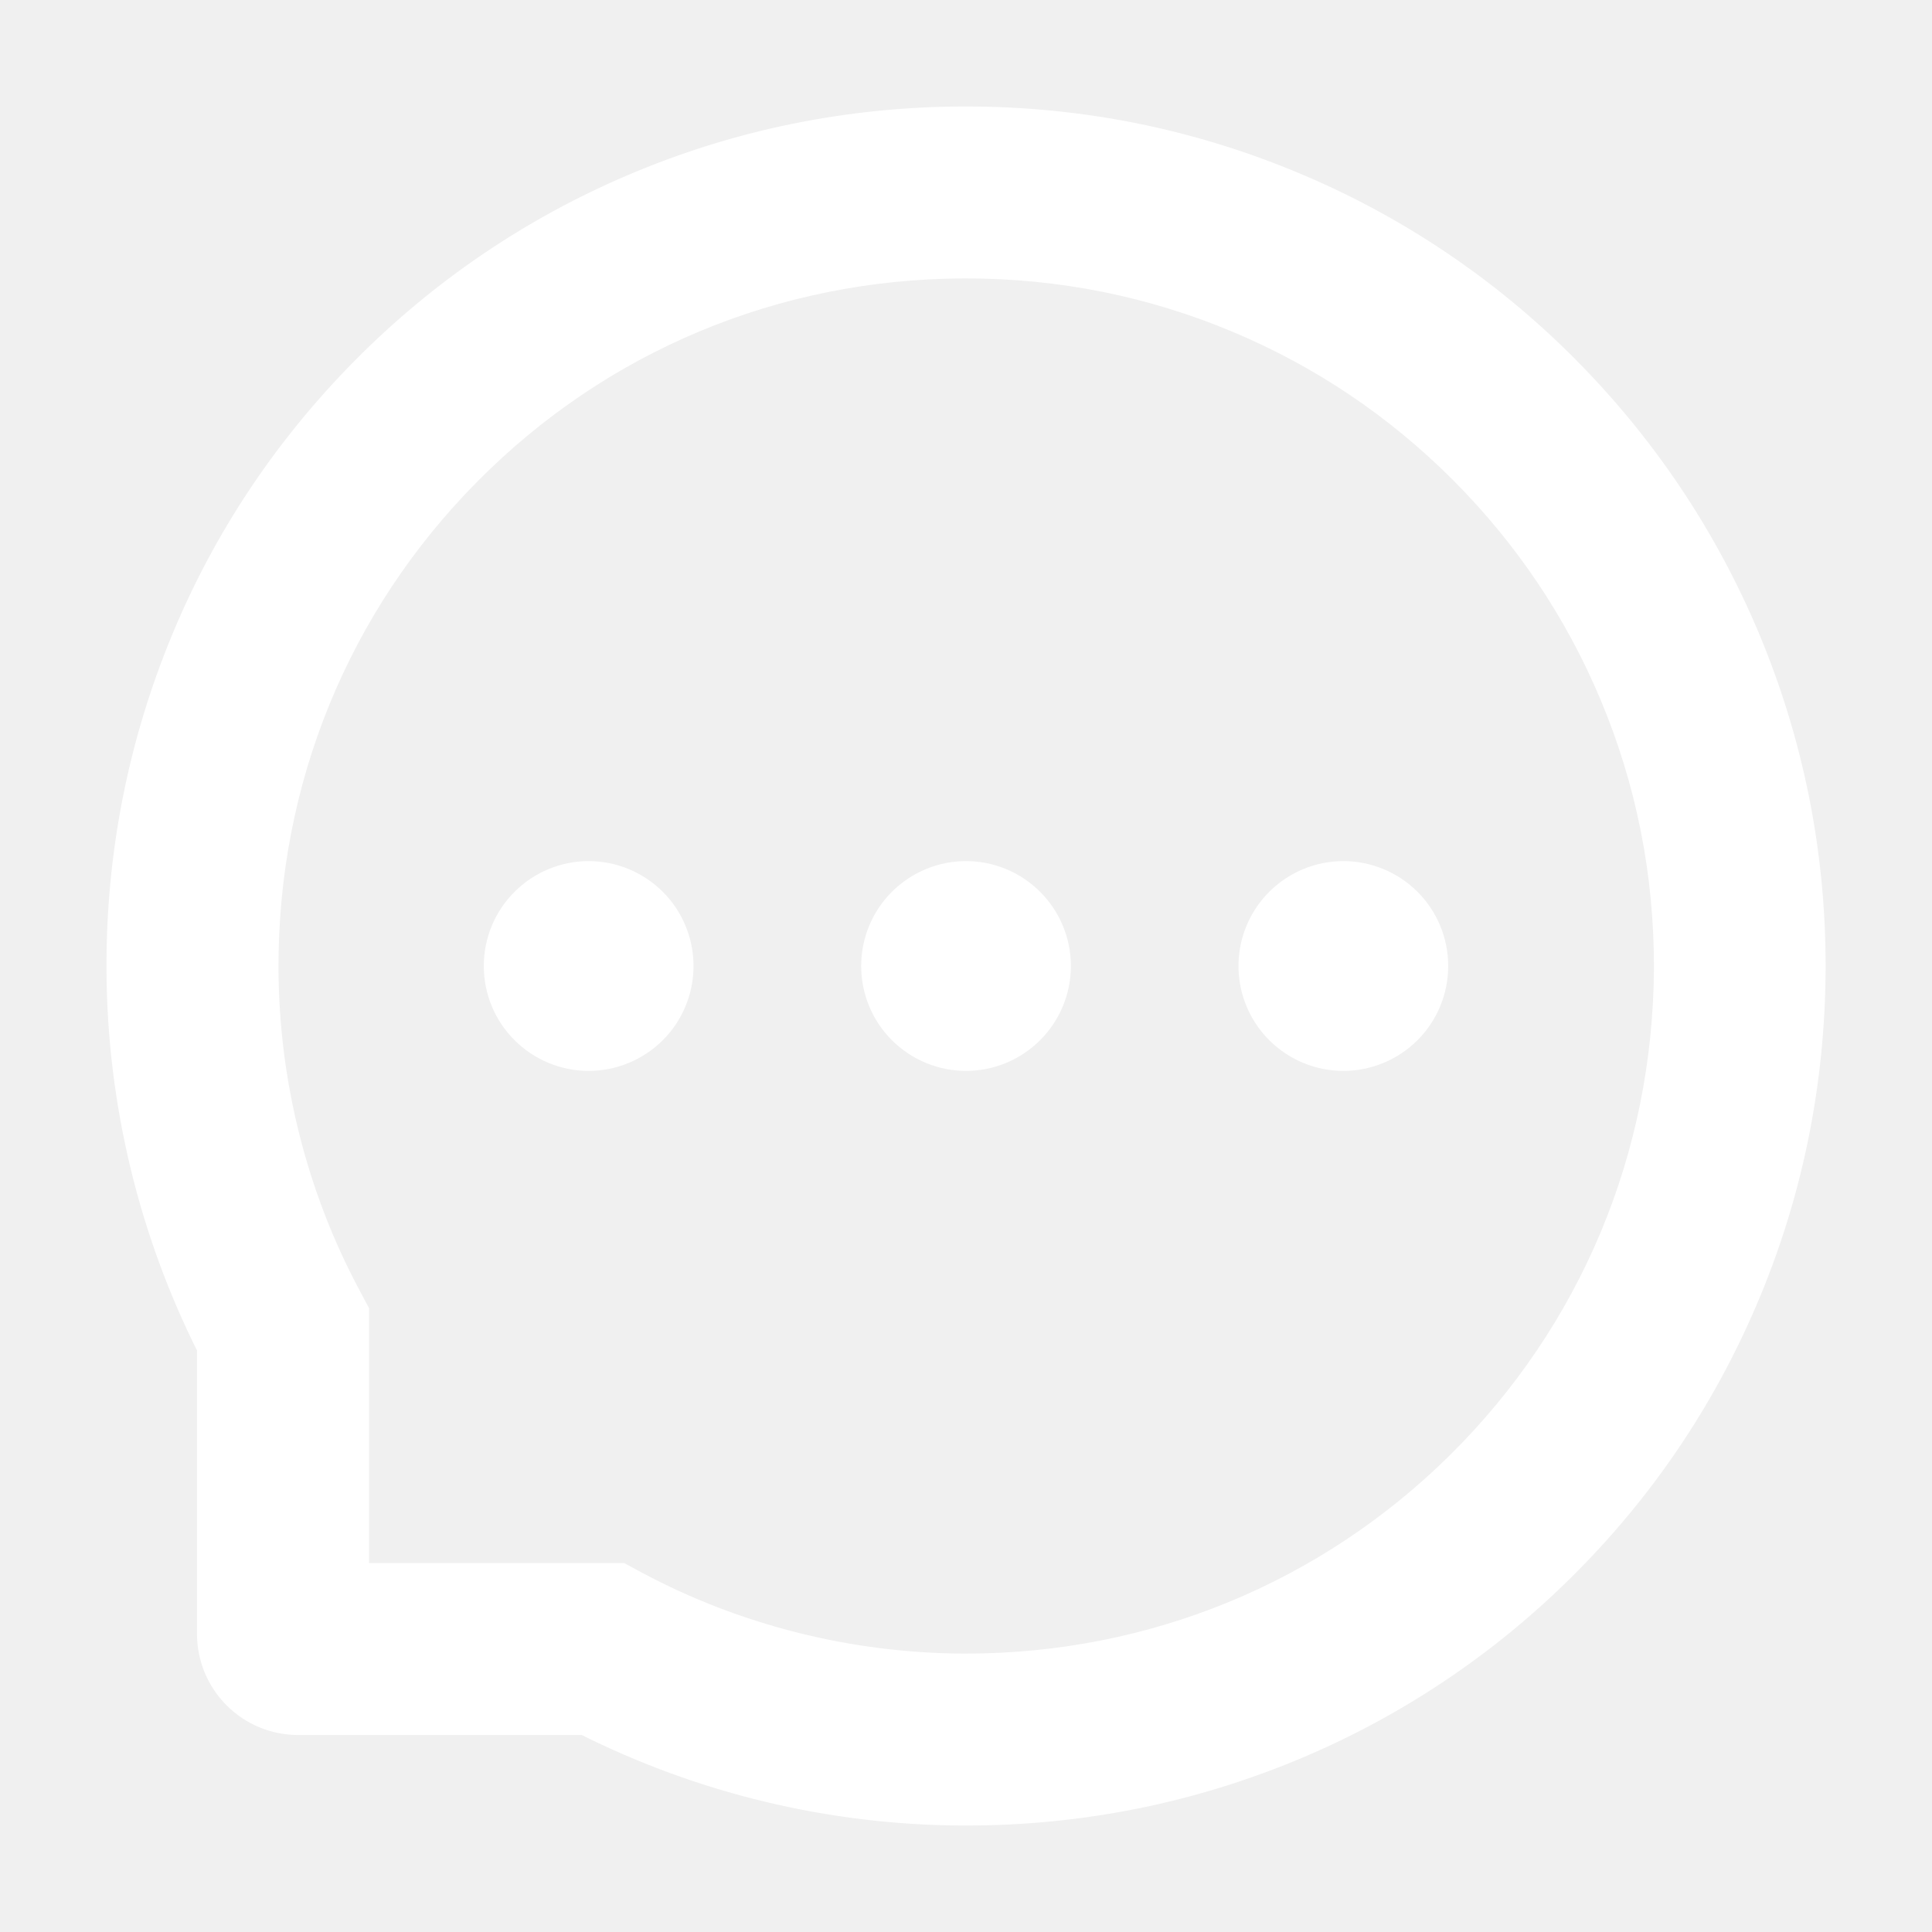
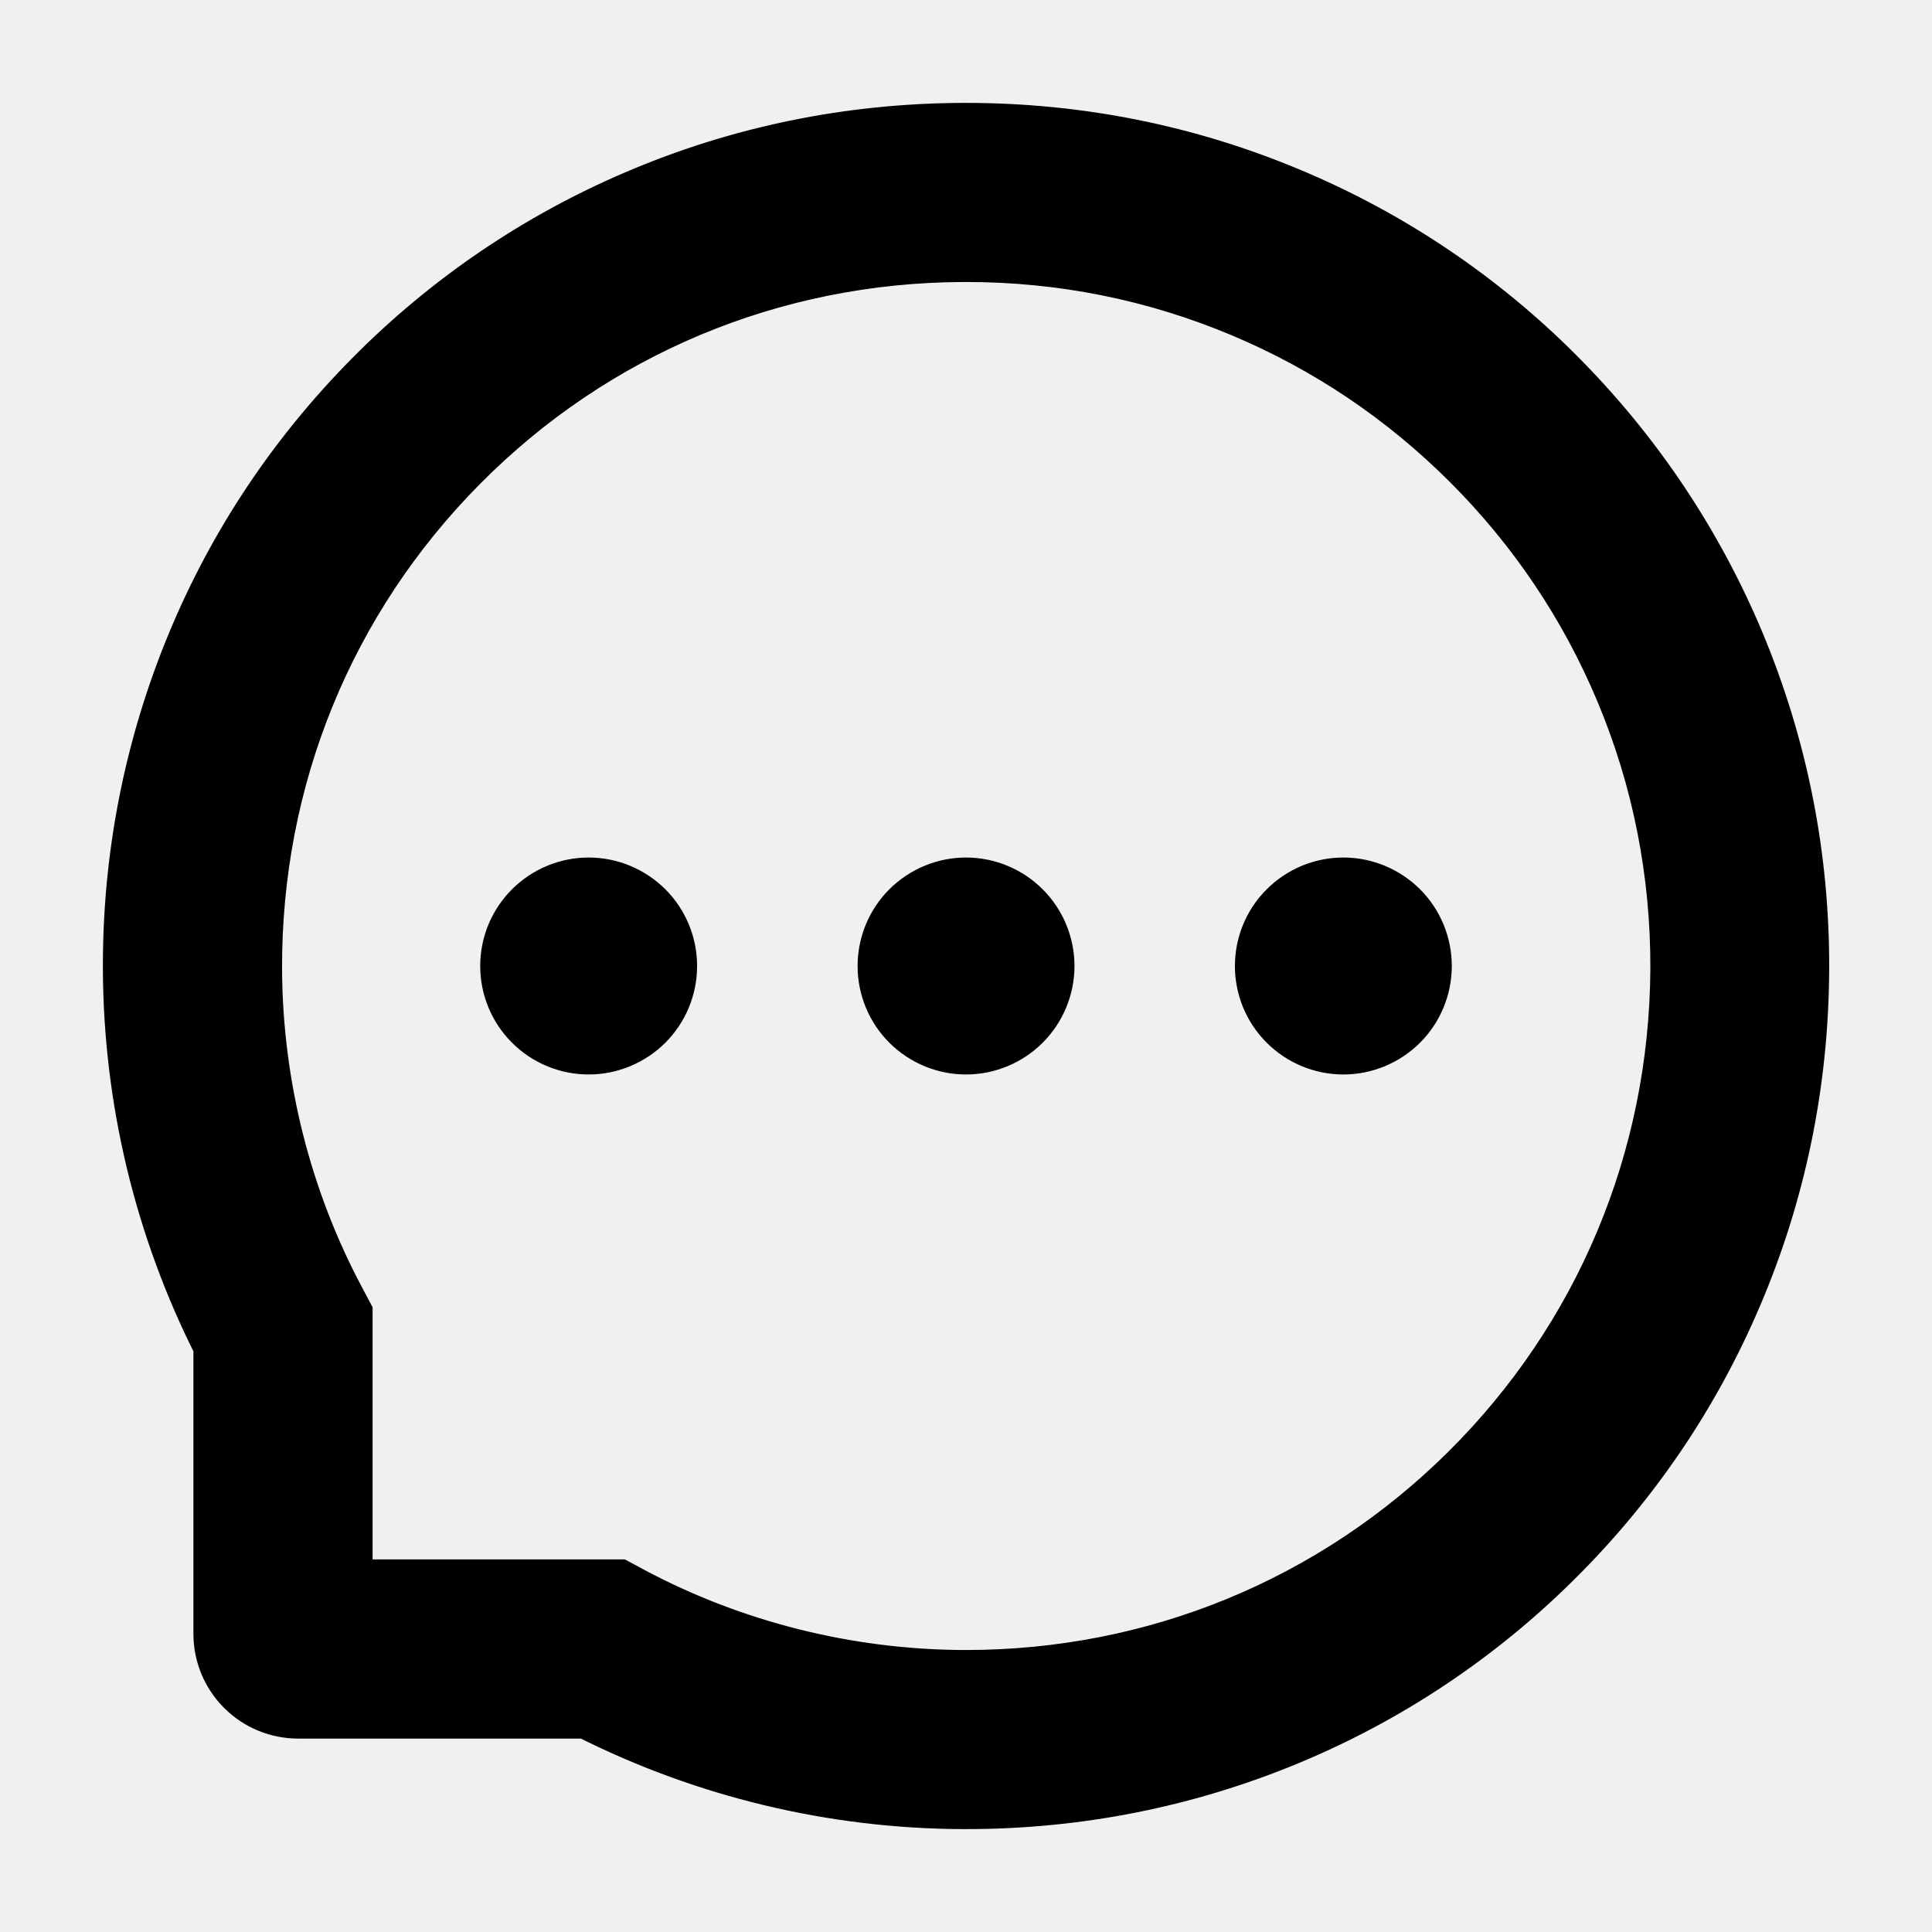
<svg xmlns="http://www.w3.org/2000/svg" width="27" height="27" viewBox="0 0 27 27" fill="none">
-   <path d="M12.235 13.5C12.235 13.836 12.368 14.158 12.605 14.395C12.843 14.632 13.165 14.766 13.5 14.766C13.836 14.766 14.158 14.632 14.395 14.395C14.632 14.158 14.766 13.836 14.766 13.5C14.766 13.164 14.632 12.842 14.395 12.605C14.158 12.368 13.836 12.234 13.5 12.234C13.165 12.234 12.843 12.368 12.605 12.605C12.368 12.842 12.235 13.164 12.235 13.5ZM17.508 13.5C17.508 13.836 17.641 14.158 17.879 14.395C18.116 14.632 18.438 14.766 18.774 14.766C19.109 14.766 19.431 14.632 19.669 14.395C19.906 14.158 20.039 13.836 20.039 13.5C20.039 13.164 19.906 12.842 19.669 12.605C19.431 12.368 19.109 12.234 18.774 12.234C18.438 12.234 18.116 12.368 17.879 12.605C17.641 12.842 17.508 13.164 17.508 13.5ZM6.961 13.5C6.961 13.836 7.094 14.158 7.332 14.395C7.569 14.632 7.891 14.766 8.227 14.766C8.562 14.766 8.884 14.632 9.122 14.395C9.359 14.158 9.492 13.836 9.492 13.5C9.492 13.164 9.359 12.842 9.122 12.605C8.884 12.368 8.562 12.234 8.227 12.234C7.891 12.234 7.569 12.368 7.332 12.605C7.094 12.842 6.961 13.164 6.961 13.5ZM24.395 8.923C23.799 7.507 22.945 6.236 21.856 5.144C20.775 4.059 19.491 3.196 18.078 2.605C16.627 1.996 15.088 1.688 13.5 1.688H13.447C11.85 1.695 10.302 2.012 8.846 2.634C7.445 3.231 6.173 4.096 5.102 5.179C4.024 6.267 3.177 7.533 2.592 8.944C1.986 10.405 1.68 11.957 1.688 13.555C1.697 15.386 2.13 17.191 2.953 18.826V22.834C2.953 23.156 3.081 23.464 3.309 23.692C3.536 23.919 3.844 24.047 4.166 24.047H8.177C9.812 24.87 11.616 25.304 13.447 25.312H13.503C15.082 25.312 16.614 25.007 18.056 24.408C19.463 23.824 20.741 22.971 21.822 21.898C22.911 20.82 23.767 19.559 24.366 18.154C24.988 16.698 25.305 15.151 25.313 13.553C25.321 11.947 25.009 10.389 24.395 8.923ZM20.411 20.471C18.563 22.301 16.11 23.309 13.5 23.309H13.455C11.865 23.301 10.286 22.905 8.891 22.162L8.67 22.043H4.957V18.331L4.839 18.109C4.095 16.714 3.699 15.135 3.692 13.545C3.681 10.916 4.686 8.448 6.529 6.589C8.369 4.73 10.829 3.702 13.458 3.691H13.503C14.821 3.691 16.1 3.947 17.305 4.453C18.481 4.946 19.536 5.656 20.443 6.563C21.347 7.467 22.059 8.525 22.552 9.7C23.064 10.919 23.319 12.211 23.314 13.545C23.298 16.171 22.267 18.631 20.411 20.471Z" fill="white" stroke="white" stroke-width="0.4" />
+   <path d="M12.235 13.5C12.235 13.836 12.368 14.158 12.605 14.395C12.843 14.632 13.165 14.766 13.5 14.766C13.836 14.766 14.158 14.632 14.395 14.395C14.632 14.158 14.766 13.836 14.766 13.5C14.766 13.164 14.632 12.842 14.395 12.605C14.158 12.368 13.836 12.234 13.5 12.234C13.165 12.234 12.843 12.368 12.605 12.605C12.368 12.842 12.235 13.164 12.235 13.5ZM17.508 13.5C17.508 13.836 17.641 14.158 17.879 14.395C18.116 14.632 18.438 14.766 18.774 14.766C19.109 14.766 19.431 14.632 19.669 14.395C19.906 14.158 20.039 13.836 20.039 13.5C20.039 13.164 19.906 12.842 19.669 12.605C19.431 12.368 19.109 12.234 18.774 12.234C18.438 12.234 18.116 12.368 17.879 12.605C17.641 12.842 17.508 13.164 17.508 13.5ZM6.961 13.5C6.961 13.836 7.094 14.158 7.332 14.395C7.569 14.632 7.891 14.766 8.227 14.766C8.562 14.766 8.884 14.632 9.122 14.395C9.359 14.158 9.492 13.836 9.492 13.5C9.492 13.164 9.359 12.842 9.122 12.605C8.884 12.368 8.562 12.234 8.227 12.234C7.891 12.234 7.569 12.368 7.332 12.605C7.094 12.842 6.961 13.164 6.961 13.5ZM24.395 8.923C23.799 7.507 22.945 6.236 21.856 5.144C20.775 4.059 19.491 3.196 18.078 2.605C16.627 1.996 15.088 1.688 13.5 1.688H13.447C11.85 1.695 10.302 2.012 8.846 2.634C7.445 3.231 6.173 4.096 5.102 5.179C4.024 6.267 3.177 7.533 2.592 8.944C1.986 10.405 1.68 11.957 1.688 13.555C1.697 15.386 2.13 17.191 2.953 18.826V22.834C2.953 23.156 3.081 23.464 3.309 23.692C3.536 23.919 3.844 24.047 4.166 24.047H8.177C9.812 24.87 11.616 25.304 13.447 25.312H13.503C15.082 25.312 16.614 25.007 18.056 24.408C19.463 23.824 20.741 22.971 21.822 21.898C22.911 20.82 23.767 19.559 24.366 18.154C24.988 16.698 25.305 15.151 25.313 13.553C25.321 11.947 25.009 10.389 24.395 8.923ZM20.411 20.471C18.563 22.301 16.11 23.309 13.5 23.309H13.455C11.865 23.301 10.286 22.905 8.891 22.162L8.67 22.043H4.957V18.331L4.839 18.109C4.095 16.714 3.699 15.135 3.692 13.545C3.681 10.916 4.686 8.448 6.529 6.589C8.369 4.73 10.829 3.702 13.458 3.691H13.503C14.821 3.691 16.1 3.947 17.305 4.453C18.481 4.946 19.536 5.656 20.443 6.563C21.347 7.467 22.059 8.525 22.552 9.7C23.064 10.919 23.319 12.211 23.314 13.545C23.298 16.171 22.267 18.631 20.411 20.471Z" fill="black" stroke="black" stroke-width="0.5" />
</svg>
